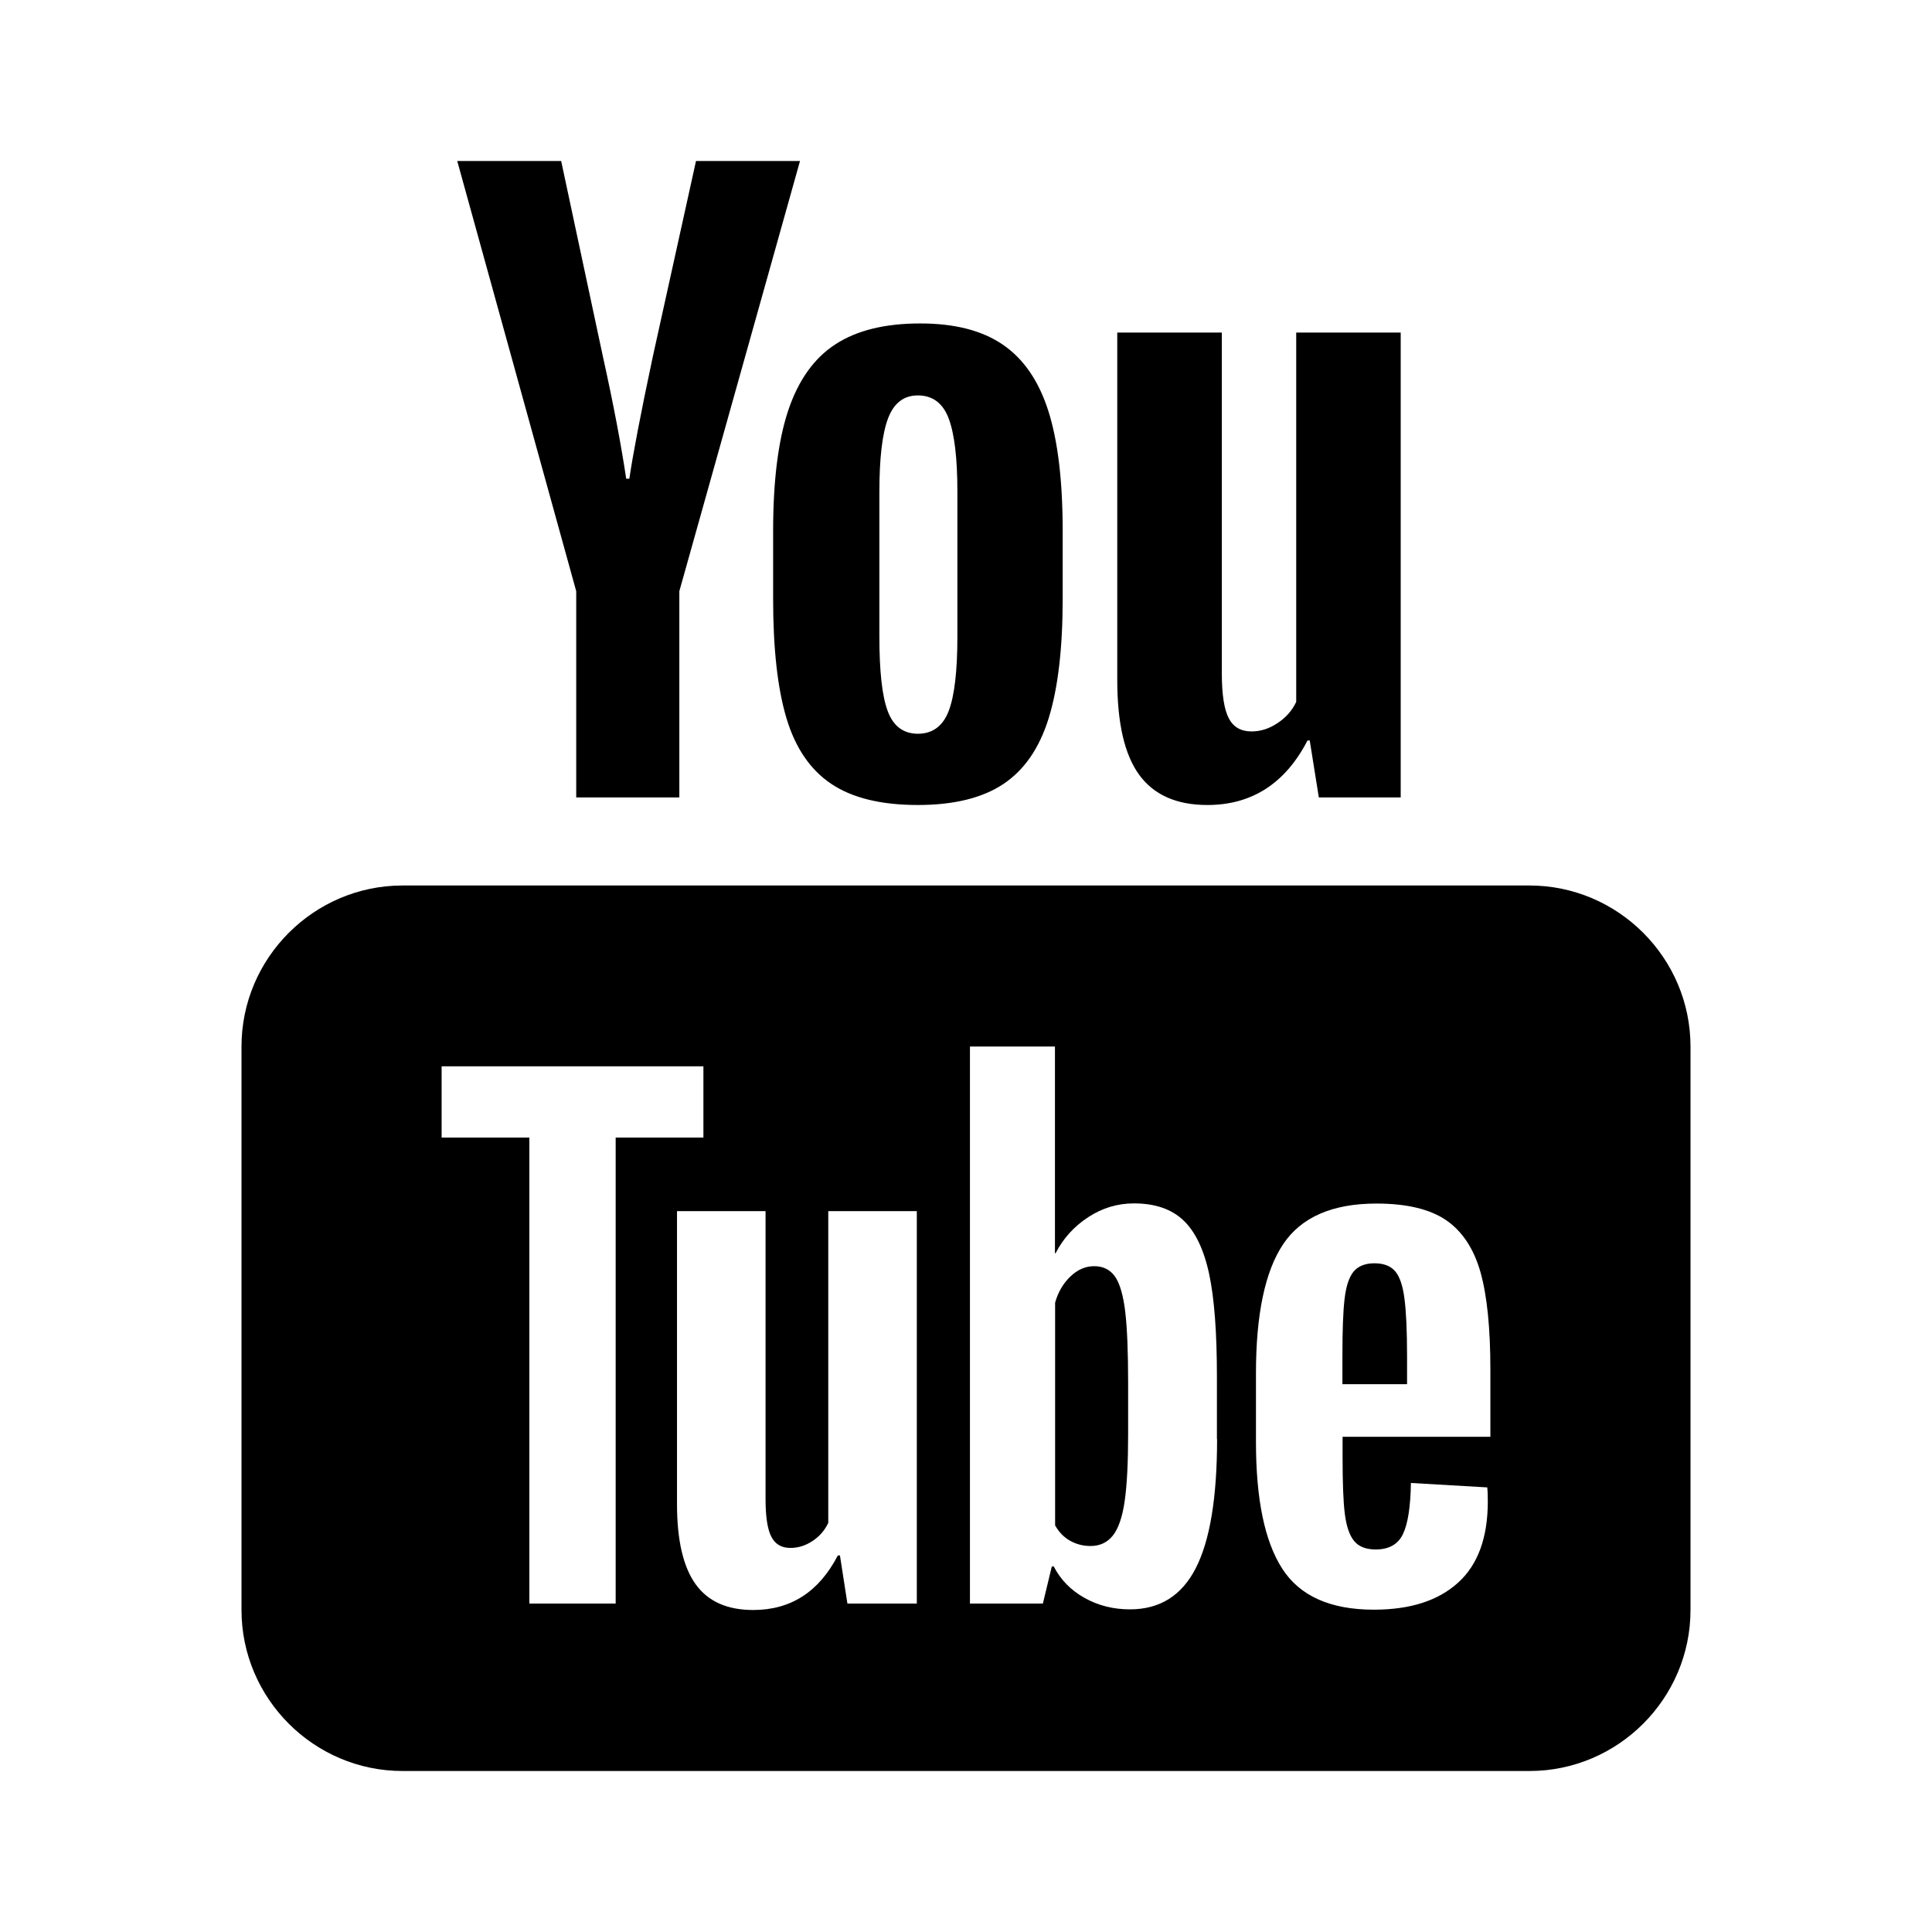
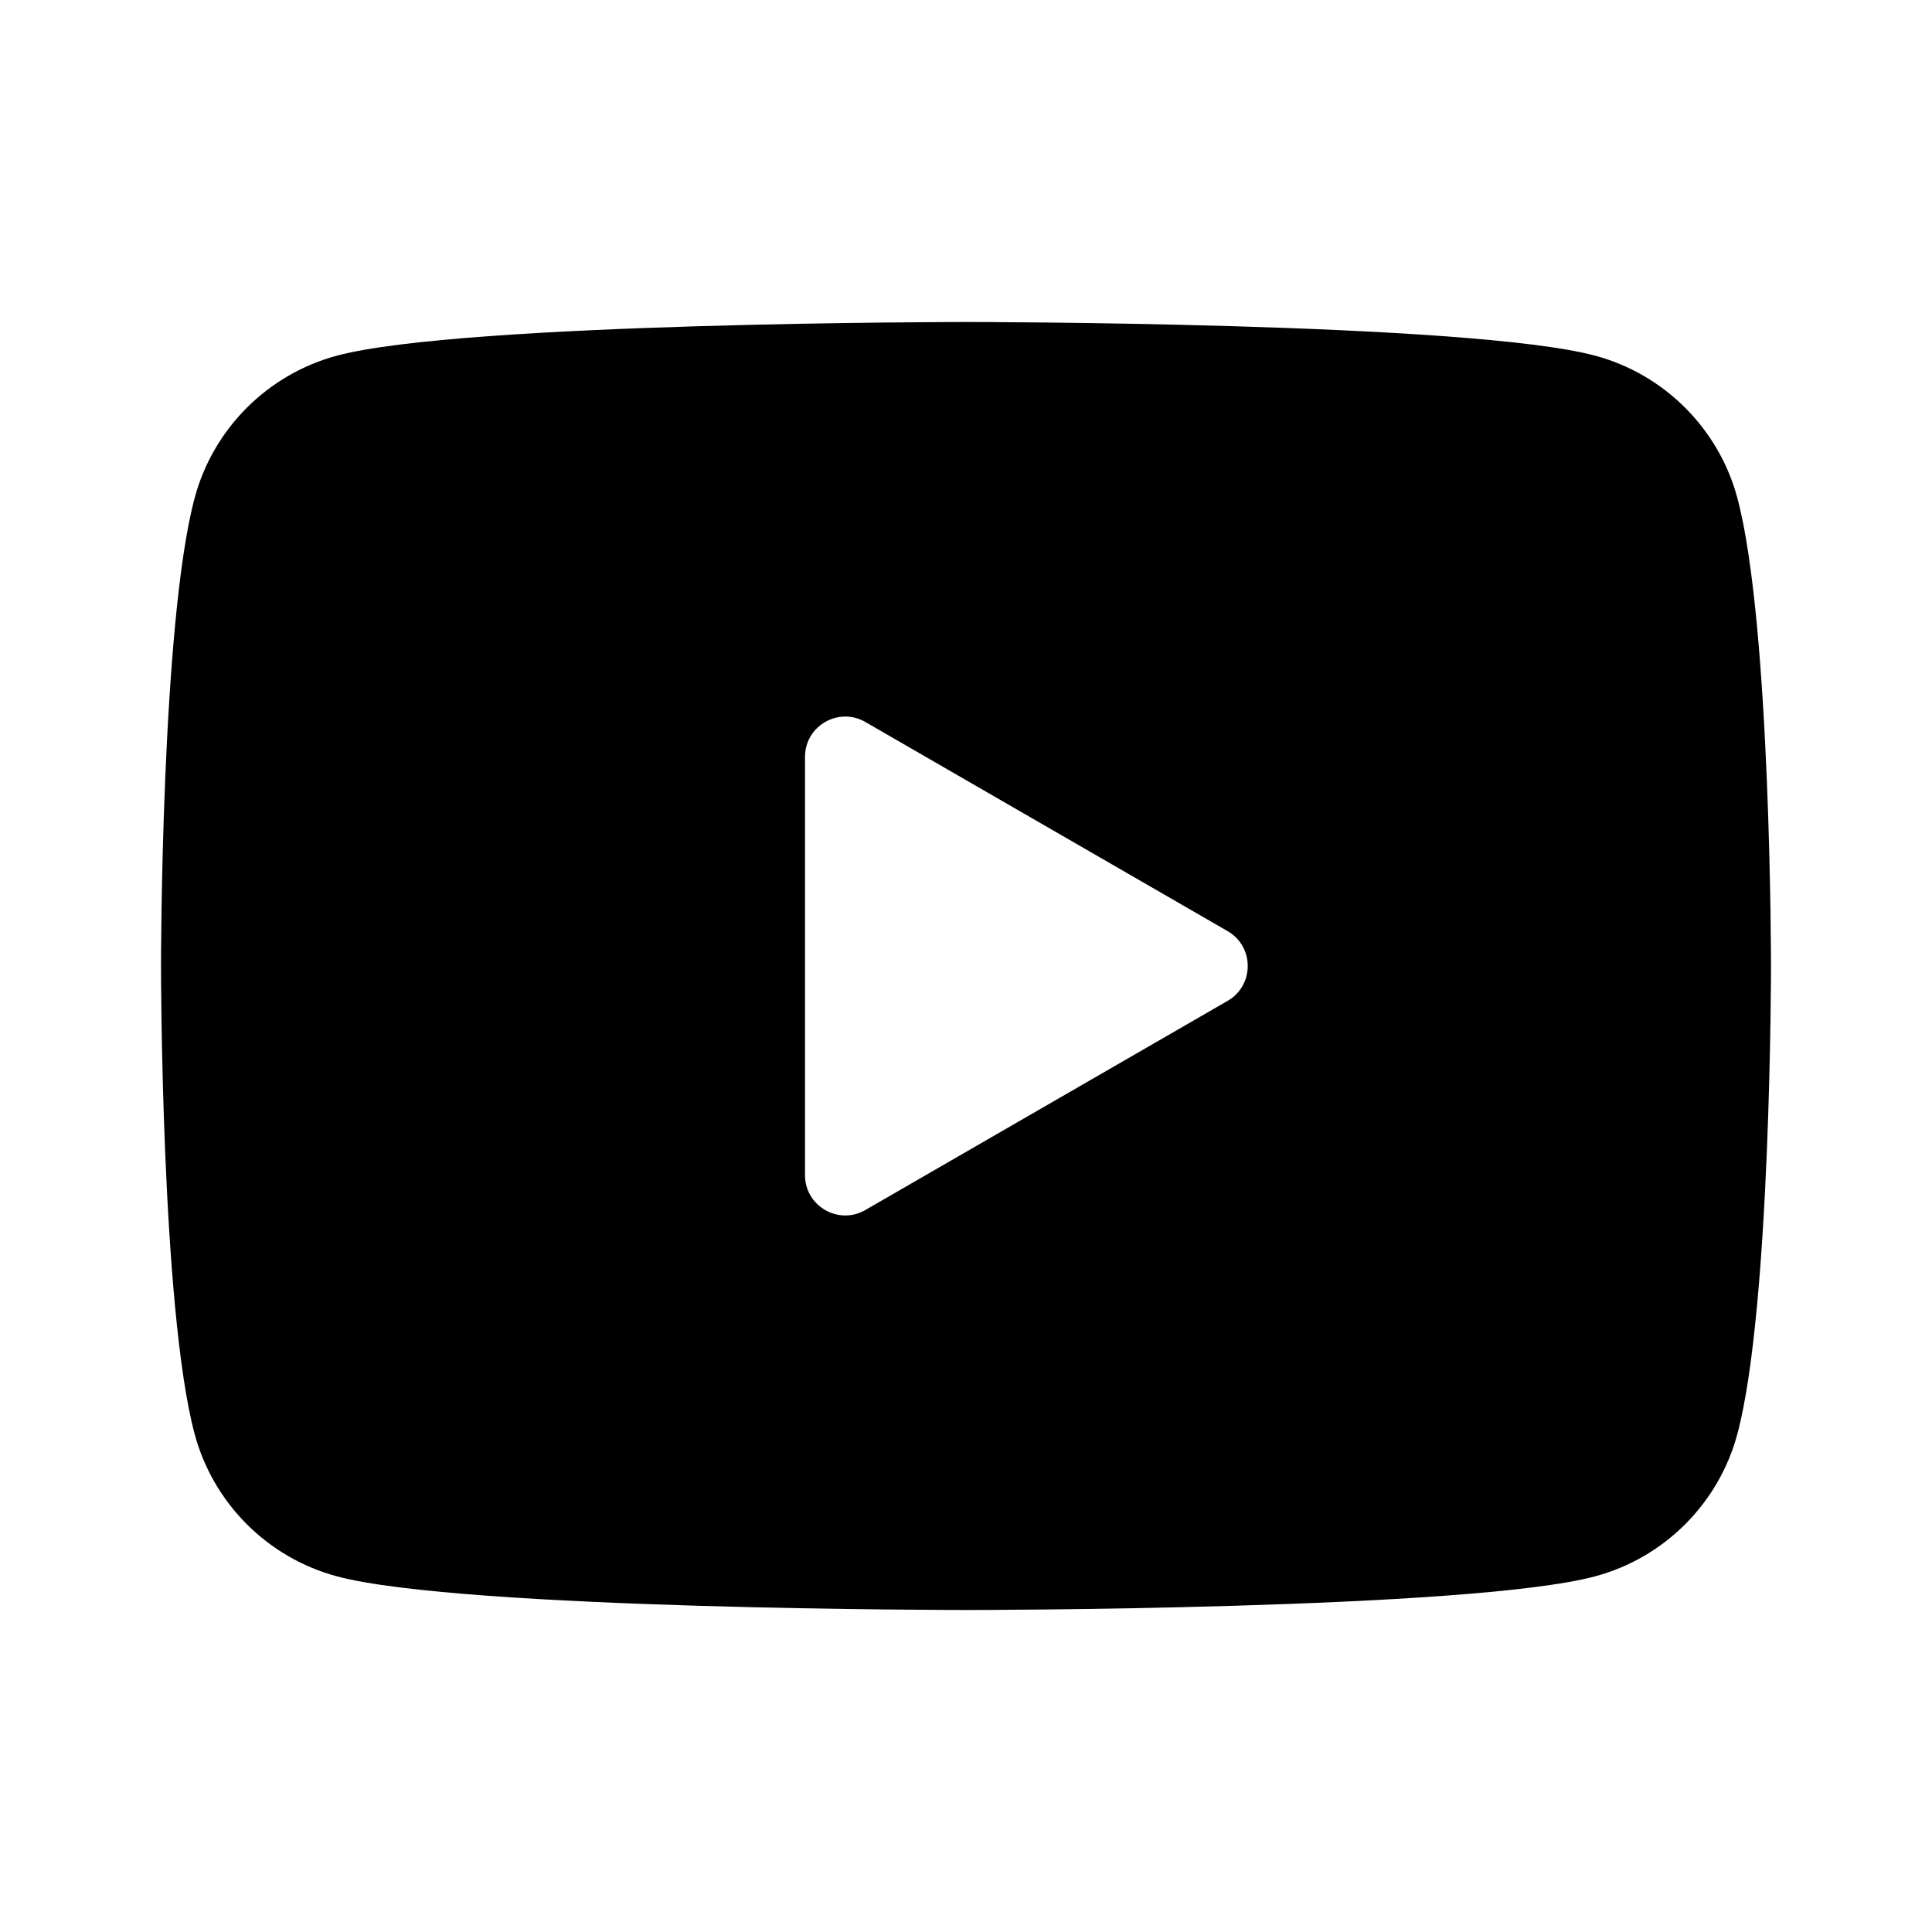
<svg xmlns="http://www.w3.org/2000/svg" viewBox="0 0 24 24" width="24px" height="24px">
-   <path d="M 5.68 2 L 7.158 7.344 L 7.158 9.906 L 8.439 9.906 L 8.439 7.344 L 9.938 2 L 8.646 2 L 8.109 4.432 C 7.958 5.142 7.862 5.646 7.818 5.947 L 7.779 5.947 C 7.716 5.526 7.62 5.018 7.488 4.422 L 6.971 2 L 5.68 2 z M 11.432 4.018 C 10.998 4.018 10.648 4.102 10.381 4.275 C 10.114 4.447 9.917 4.723 9.791 5.1 C 9.666 5.477 9.604 5.976 9.604 6.598 L 9.604 7.438 C 9.604 8.053 9.658 8.545 9.768 8.916 C 9.878 9.287 10.063 9.56 10.324 9.736 C 10.585 9.912 10.944 10 11.402 10 C 11.848 10 12.203 9.913 12.463 9.74 C 12.723 9.567 12.911 9.296 13.027 8.922 C 13.143 8.548 13.201 8.053 13.201 7.438 L 13.201 6.598 C 13.201 5.977 13.142 5.479 13.023 5.105 C 12.904 4.732 12.715 4.457 12.457 4.281 C 12.199 4.105 11.859 4.018 11.432 4.018 z M 13.879 4.131 L 13.879 8.445 C 13.879 8.979 13.968 9.372 14.15 9.623 C 14.332 9.874 14.615 10 14.998 10 C 15.55 10 15.966 9.733 16.242 9.199 L 16.27 9.199 L 16.383 9.906 L 17.4 9.906 L 17.4 4.131 L 16.102 4.131 L 16.102 8.719 C 16.052 8.826 15.975 8.913 15.871 8.982 C 15.767 9.052 15.66 9.086 15.547 9.086 C 15.415 9.086 15.321 9.032 15.264 8.922 C 15.207 8.812 15.178 8.627 15.178 8.369 L 15.178 4.131 L 13.879 4.131 z M 11.402 4.912 C 11.584 4.912 11.713 5.007 11.785 5.199 C 11.857 5.39 11.893 5.694 11.893 6.109 L 11.893 7.908 C 11.893 8.335 11.857 8.644 11.785 8.832 C 11.713 9.02 11.585 9.114 11.404 9.115 C 11.222 9.115 11.096 9.02 11.027 8.832 C 10.957 8.644 10.924 8.335 10.924 7.908 L 10.924 6.109 C 10.924 5.695 10.959 5.391 11.031 5.199 C 11.103 5.008 11.226 4.912 11.402 4.912 z M 5 11 C 3.9 11 3 11.9 3 13 L 3 20 C 3 21.1 3.9 22 5 22 L 19 22 C 20.1 22 21 21.1 21 20 L 21 13 C 21 11.9 20.1 11 19 11 L 5 11 z M 12.049 13 L 13.105 13 L 13.105 15.568 L 13.113 15.568 C 13.208 15.382 13.345 15.233 13.52 15.119 C 13.695 15.005 13.884 14.949 14.086 14.949 C 14.346 14.949 14.549 15.018 14.697 15.156 C 14.845 15.294 14.954 15.517 15.02 15.824 C 15.086 16.132 15.117 16.559 15.117 17.105 L 15.117 17.877 L 15.119 17.877 C 15.119 18.604 15.03 19.137 14.855 19.479 C 14.68 19.821 14.408 19.992 14.037 19.992 C 13.83 19.992 13.643 19.945 13.473 19.85 C 13.303 19.755 13.175 19.624 13.09 19.459 L 13.066 19.459 L 12.955 19.92 L 12.049 19.92 L 12.049 13 z M 5.486 13.246 L 8.738 13.246 L 8.738 14.131 L 7.648 14.131 L 7.648 19.92 L 6.576 19.92 L 6.576 14.131 L 5.486 14.131 L 5.486 13.246 z M 17.098 14.951 C 17.474 14.951 17.763 15.02 17.965 15.158 C 18.166 15.296 18.308 15.512 18.391 15.803 C 18.473 16.095 18.514 16.498 18.514 17.012 L 18.514 17.848 L 16.678 17.848 L 16.678 18.096 C 16.678 18.409 16.686 18.643 16.705 18.799 C 16.724 18.955 16.762 19.07 16.82 19.141 C 16.878 19.213 16.968 19.248 17.09 19.248 C 17.254 19.248 17.367 19.184 17.428 19.057 C 17.489 18.93 17.522 18.719 17.527 18.422 L 18.475 18.477 C 18.48 18.519 18.482 18.578 18.482 18.652 C 18.482 19.103 18.358 19.44 18.111 19.662 C 17.864 19.885 17.517 19.996 17.066 19.996 C 16.525 19.996 16.146 19.825 15.928 19.486 C 15.71 19.147 15.602 18.623 15.602 17.912 L 15.602 17.061 C 15.602 16.329 15.714 15.794 15.939 15.457 C 16.164 15.12 16.552 14.951 17.098 14.951 z M 8.41 15.045 L 9.51 15.045 L 9.51 18.625 C 9.51 18.842 9.534 18.998 9.582 19.09 C 9.63 19.183 9.708 19.229 9.82 19.229 C 9.915 19.229 10.009 19.2 10.096 19.141 C 10.184 19.083 10.246 19.008 10.289 18.918 L 10.289 15.045 L 11.389 15.045 L 11.389 19.92 L 11.387 19.92 L 10.527 19.92 L 10.434 19.322 L 10.408 19.322 C 10.174 19.774 9.824 20 9.357 20 C 9.033 20 8.797 19.894 8.643 19.682 C 8.489 19.47 8.41 19.137 8.41 18.688 L 8.41 15.045 z M 17.074 15.693 C 16.957 15.693 16.87 15.729 16.814 15.797 C 16.758 15.866 16.721 15.979 16.703 16.135 C 16.684 16.291 16.676 16.528 16.676 16.846 L 16.676 17.195 L 17.479 17.195 L 17.479 16.846 C 17.479 16.533 17.468 16.297 17.447 16.135 C 17.427 15.973 17.388 15.859 17.332 15.793 C 17.276 15.727 17.191 15.693 17.074 15.693 z M 13.592 15.729 C 13.486 15.729 13.389 15.77 13.299 15.855 C 13.209 15.94 13.144 16.05 13.107 16.182 L 13.107 18.949 C 13.155 19.034 13.218 19.098 13.295 19.141 C 13.372 19.183 13.454 19.205 13.545 19.205 C 13.662 19.205 13.753 19.163 13.822 19.078 C 13.891 18.993 13.942 18.85 13.971 18.648 C 14 18.447 14.014 18.168 14.014 17.812 L 14.014 17.186 C 14.014 16.804 14.003 16.51 13.979 16.303 C 13.955 16.096 13.912 15.946 13.852 15.859 C 13.791 15.772 13.704 15.729 13.592 15.729 z" />
+   <path d="M21.582,6.186c-0.23-0.86-0.908-1.538-1.768-1.768C18.254,4,12,4,12,4S5.746,4,4.186,4.418 c-0.86,0.23-1.538,0.908-1.768,1.768C2,7.746,2,12,2,12s0,4.254,0.418,5.814c0.23,0.86,0.908,1.538,1.768,1.768 C5.746,20,12,20,12,20s6.254,0,7.814-0.418c0.861-0.23,1.538-0.908,1.768-1.768C22,16.254,22,12,22,12S22,7.746,21.582,6.186z M10,14.598V9.402c0-0.385,0.417-0.625,0.75-0.433l4.5,2.598c0.333,0.192,0.333,0.674,0,0.866l-4.5,2.598 C10.417,15.224,10,14.983,10,14.598z" />
</svg>
